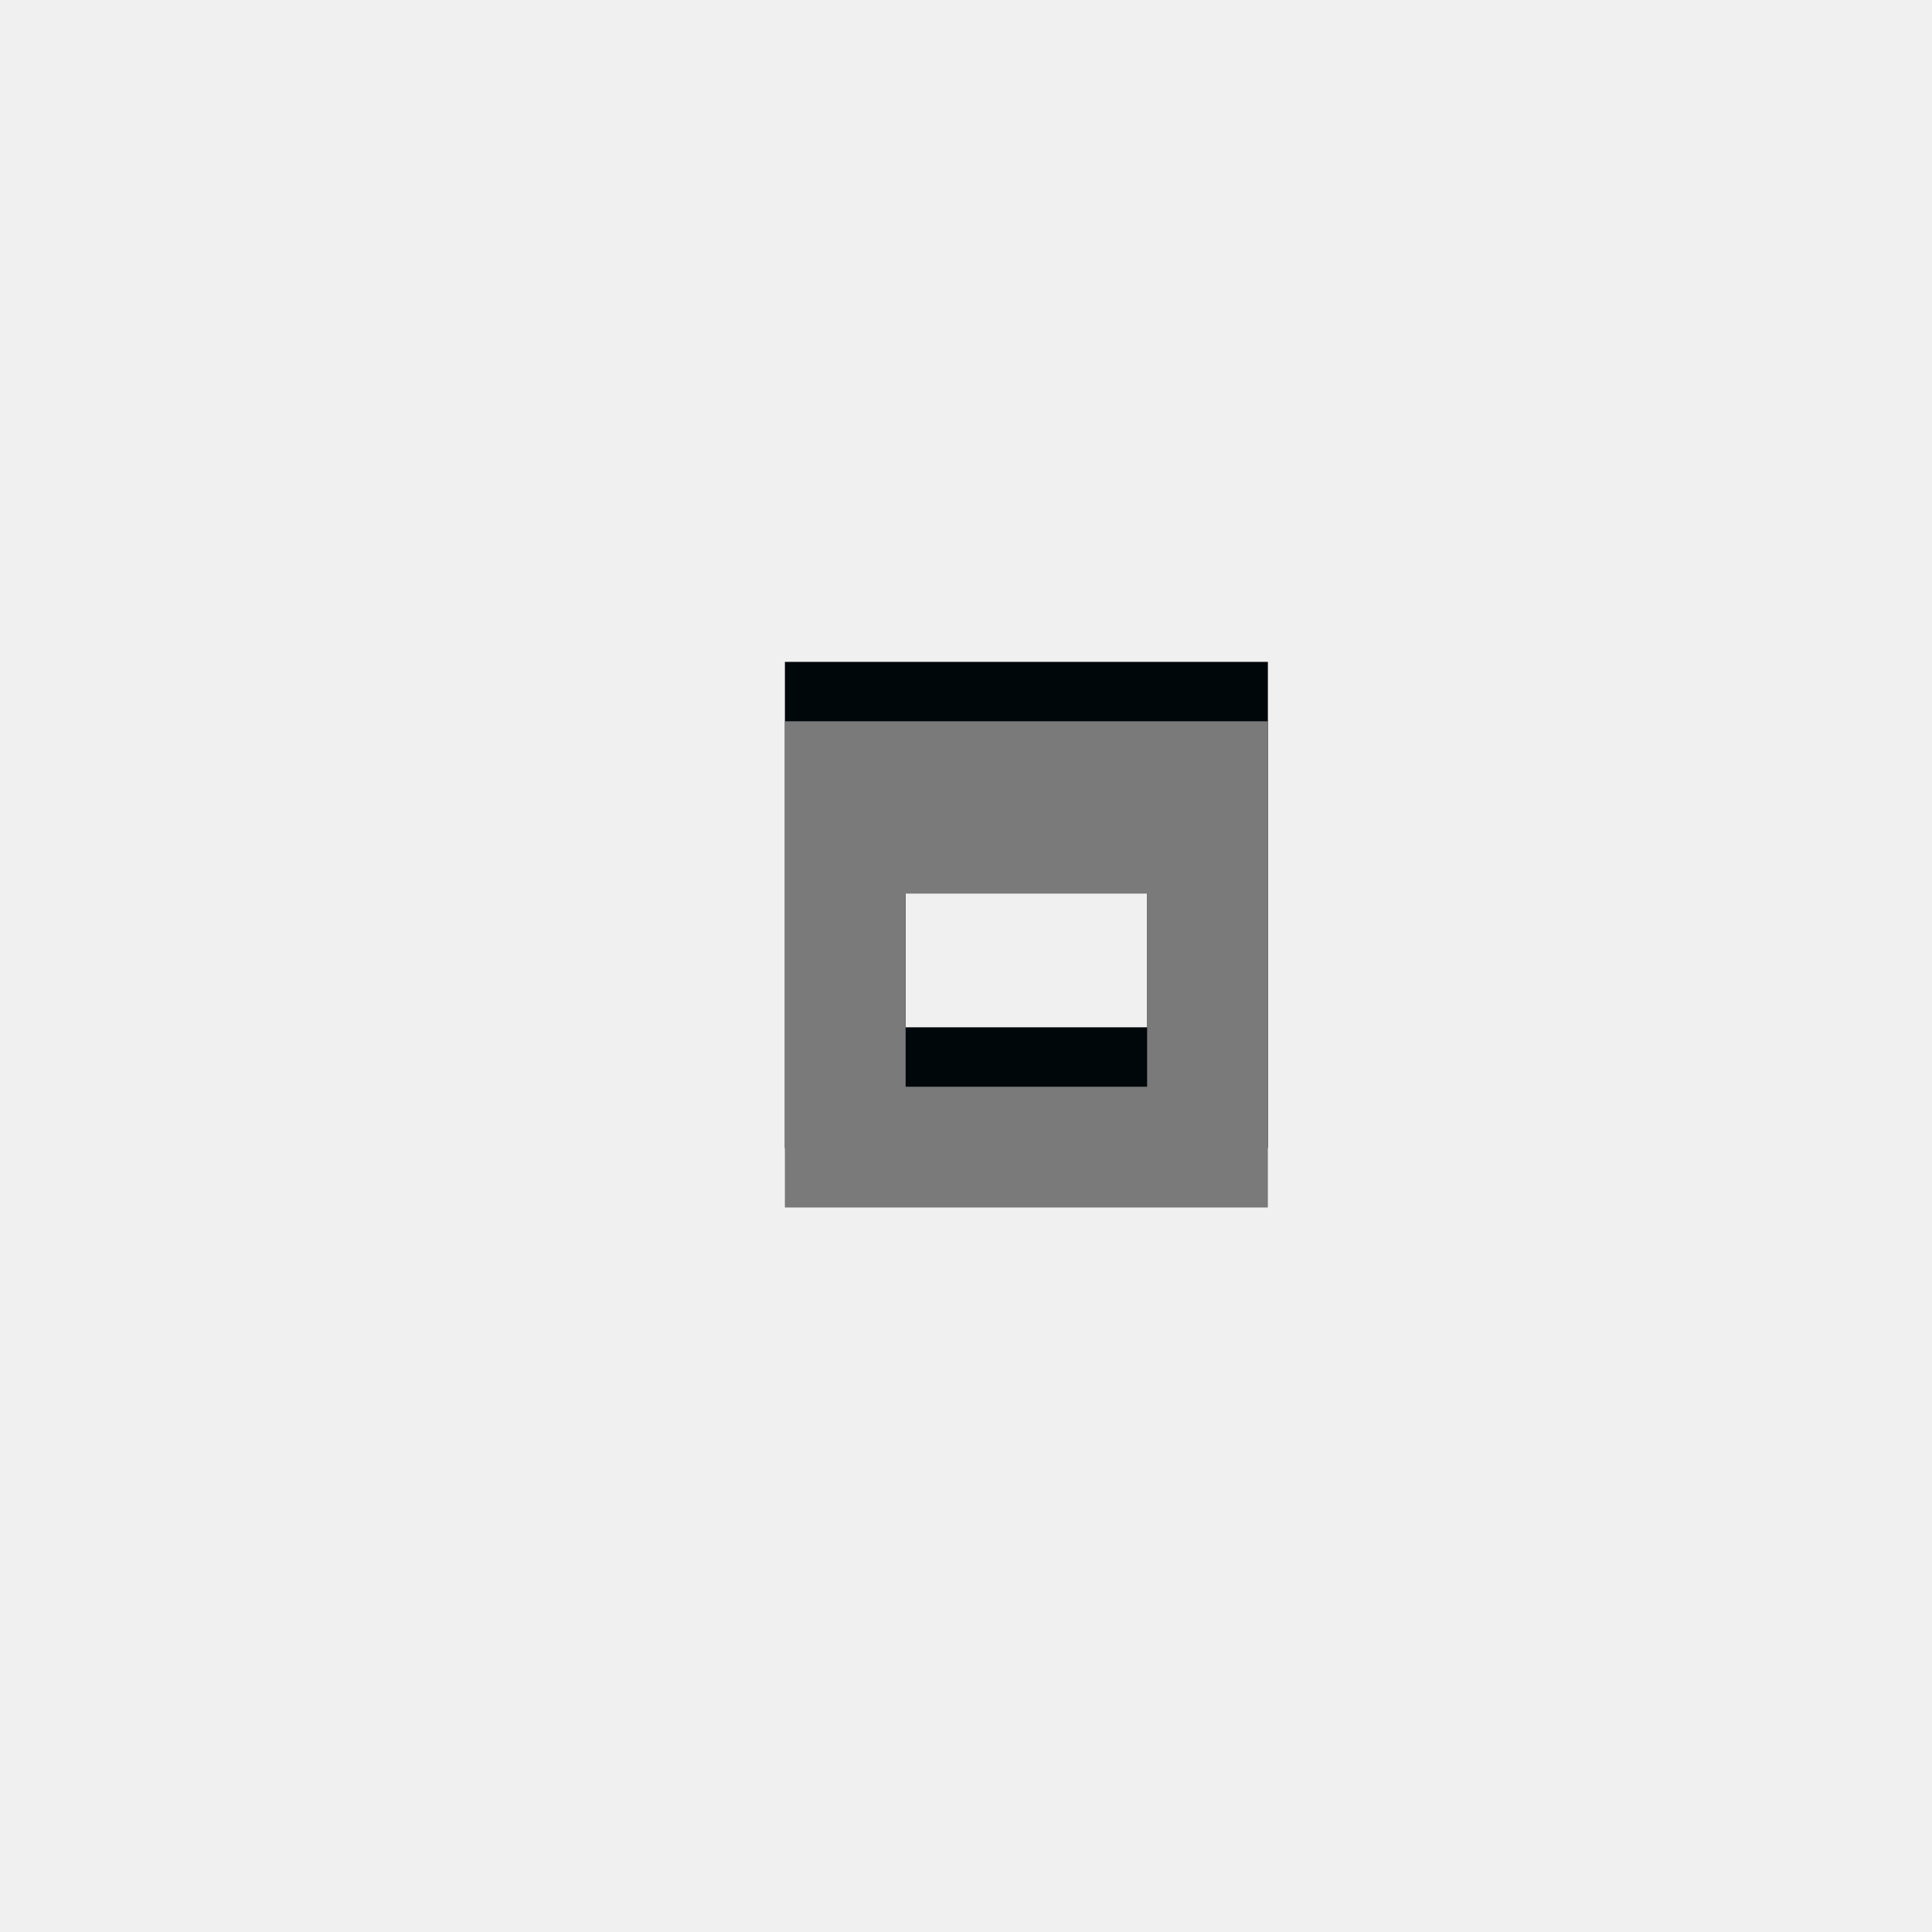
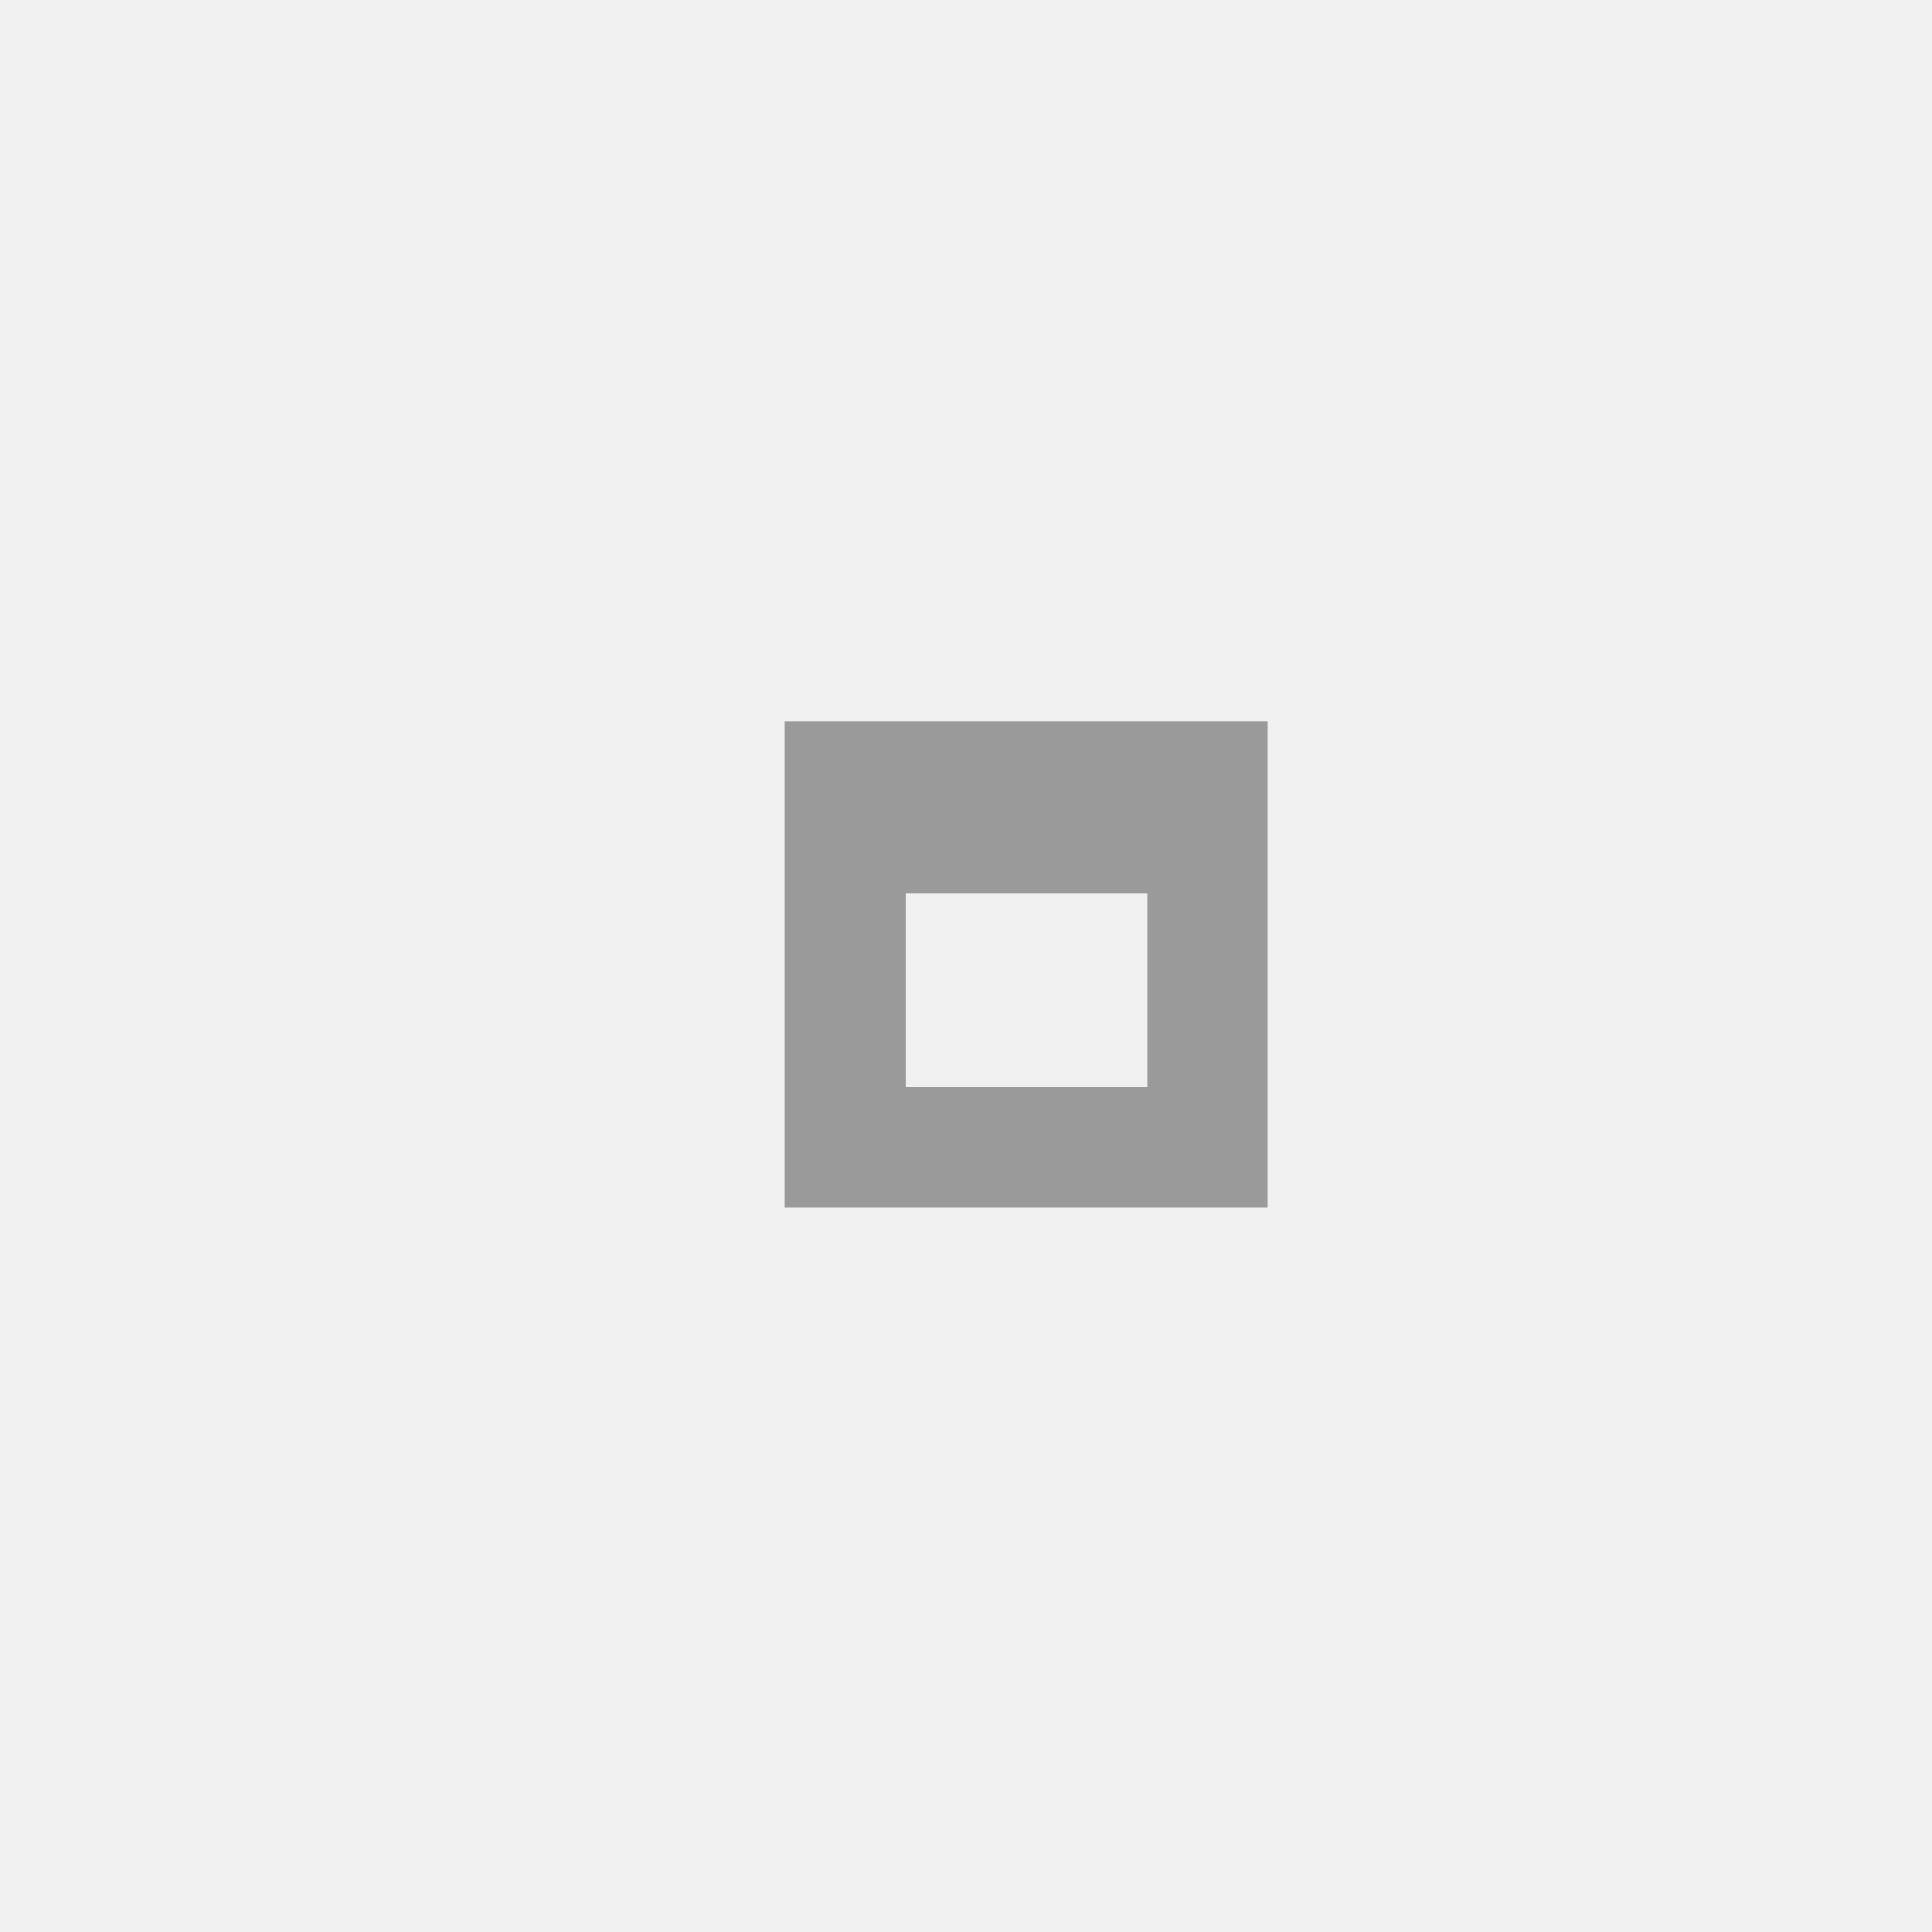
<svg xmlns="http://www.w3.org/2000/svg" version="1.0" id="Foreground" x="0px" y="0px" width="32" height="32" viewBox="0 0 23.273 23.273" enable-background="new 0 0 16 16" xml:space="preserve">
  <defs id="defs2397" />
-   <path style="opacity:1;fill:#00070b;fill-opacity:1;stroke:none;stroke-width:1;stroke-miterlimit:4;stroke-dasharray:none;stroke-opacity:0.094" d="m 9.455,7.973 0,0.038 0,2.037 0,2.327 0,1.455 5.818,0 0,-1.455 0,-2.327 0,-2.037 0,-0.038 -5.818,0 z m 1.455,2.075 2.909,0 0,2.327 -2.909,0 0,-2.327 z" id="rect4140-7" />
  <g id="g27275-6-6-6" style="display:inline;fill:#000000;fill-opacity:1" transform="matrix(0.7272727,0,0,0.7272727,-10.82953,0.797018)">
    <g transform="translate(-41,-760)" id="g27277-1-1-2" style="display:inline;fill:#000000;fill-opacity:1">
      <path d="m 44.226,764.172 1,0 c 0.01,-1.2e-4 0.021,-4.6e-4 0.031,0 0.255,0.011 0.51,0.129 0.688,0.312 l 2.281,2.281 2.312,-2.281 c 0.266,-0.231 0.447,-0.305 0.688,-0.312 l 1,0 0,1 c 0,0.286 -0.034,0.551 -0.25,0.75 l -2.281,2.281 2.25,2.25 c 0.188,0.188 0.281,0.453 0.281,0.719 l 0,1 -1,0 c -0.265,-1e-5 -0.531,-0.093 -0.719,-0.281 l -2.281,-2.281 -2.281,2.281 c -0.188,0.188 -0.453,0.281 -0.719,0.281 l -1,0 0,-1 c -3e-6,-0.265 0.093,-0.531 0.281,-0.719 l 2.281,-2.25 -2.281,-2.281 c -0.211,-0.195 -0.303,-0.469 -0.281,-0.75 l 0,-1 z" id="path27279-0-5-8" style="color:#bebebe;font-style:normal;font-variant:normal;font-weight:normal;font-stretch:normal;font-size:medium;line-height:normal;font-family:'Andale Mono';-inkscape-font-specification:'Andale Mono';text-indent:0;text-align:start;text-decoration:none;text-decoration-line:none;letter-spacing:normal;word-spacing:normal;text-transform:none;direction:ltr;block-progression:tb;writing-mode:lr-tb;text-anchor:start;display:inline;overflow:visible;visibility:visible;fill:#00070b;fill-opacity:1;fill-rule:nonzero;stroke:none;stroke-width:1.781;marker:none;enable-background:new" />
    </g>
  </g>
  <g id="g27275-6-6" style="display:inline;fill:#ffffff;fill-opacity:1" transform="matrix(0.7272727,0,0,0.7272727,-10.38776,5.582337)">
    <g transform="translate(-41,-760)" id="g27277-1-1" style="display:inline;fill:#ffffff;fill-opacity:1">
      <path d="m 44.226,764.172 1,0 c 0.01,-1.2e-4 0.021,-4.6e-4 0.031,0 0.255,0.011 0.51,0.129 0.688,0.312 l 2.281,2.281 2.312,-2.281 c 0.266,-0.231 0.447,-0.305 0.688,-0.312 l 1,0 0,1 c 0,0.286 -0.034,0.551 -0.25,0.75 l -2.281,2.281 2.25,2.25 c 0.188,0.188 0.281,0.453 0.281,0.719 l 0,1 -1,0 c -0.265,-1e-5 -0.531,-0.093 -0.719,-0.281 l -2.281,-2.281 -2.281,2.281 c -0.188,0.188 -0.453,0.281 -0.719,0.281 l -1,0 0,-1 c -3e-6,-0.265 0.093,-0.531 0.281,-0.719 l 2.281,-2.25 -2.281,-2.281 c -0.211,-0.195 -0.303,-0.469 -0.281,-0.75 l 0,-1 z" id="path27279-0-5" style="color:#bebebe;font-style:normal;font-variant:normal;font-weight:normal;font-stretch:normal;font-size:medium;line-height:normal;font-family:'Andale Mono';-inkscape-font-specification:'Andale Mono';text-indent:0;text-align:start;text-decoration:none;text-decoration-line:none;letter-spacing:normal;word-spacing:normal;text-transform:none;direction:ltr;block-progression:tb;writing-mode:lr-tb;text-anchor:start;display:inline;overflow:visible;visibility:visible;fill:#dbdbdb;fill-opacity:1;fill-rule:nonzero;stroke:none;stroke-width:1.781;marker:none;enable-background:new" />
    </g>
  </g>
-   <path style="opacity:1;fill:#7a7a7a;fill-opacity:1;stroke:none;stroke-width:1;stroke-miterlimit:4;stroke-dasharray:none;stroke-opacity:0.094" d="M 13 11.947 L 13 12 L 13 14.801 L 13 18 L 13 20 L 21 20 L 21 18 L 21 14.801 L 21 12 L 21 11.947 L 13 11.947 z M 15 14.801 L 19 14.801 L 19 18 L 15 18 L 15 14.801 z " transform="scale(0.7272727,0.7272727)" id="rect4140" />
+   <path style="opacity:1;fill:#9a9a9a;fill-opacity:1;stroke:none;stroke-width:1;stroke-miterlimit:4;stroke-dasharray:none;stroke-opacity:0.094" d="M 13 11.947 L 13 12 L 13 14.801 L 13 18 L 13 20 L 21 20 L 21 18 L 21 14.801 L 21 12 L 21 11.947 L 13 11.947 z M 15 14.801 L 19 14.801 L 19 18 L 15 18 L 15 14.801 z " transform="scale(0.7272727,0.7272727)" id="rect4140" />
</svg>
